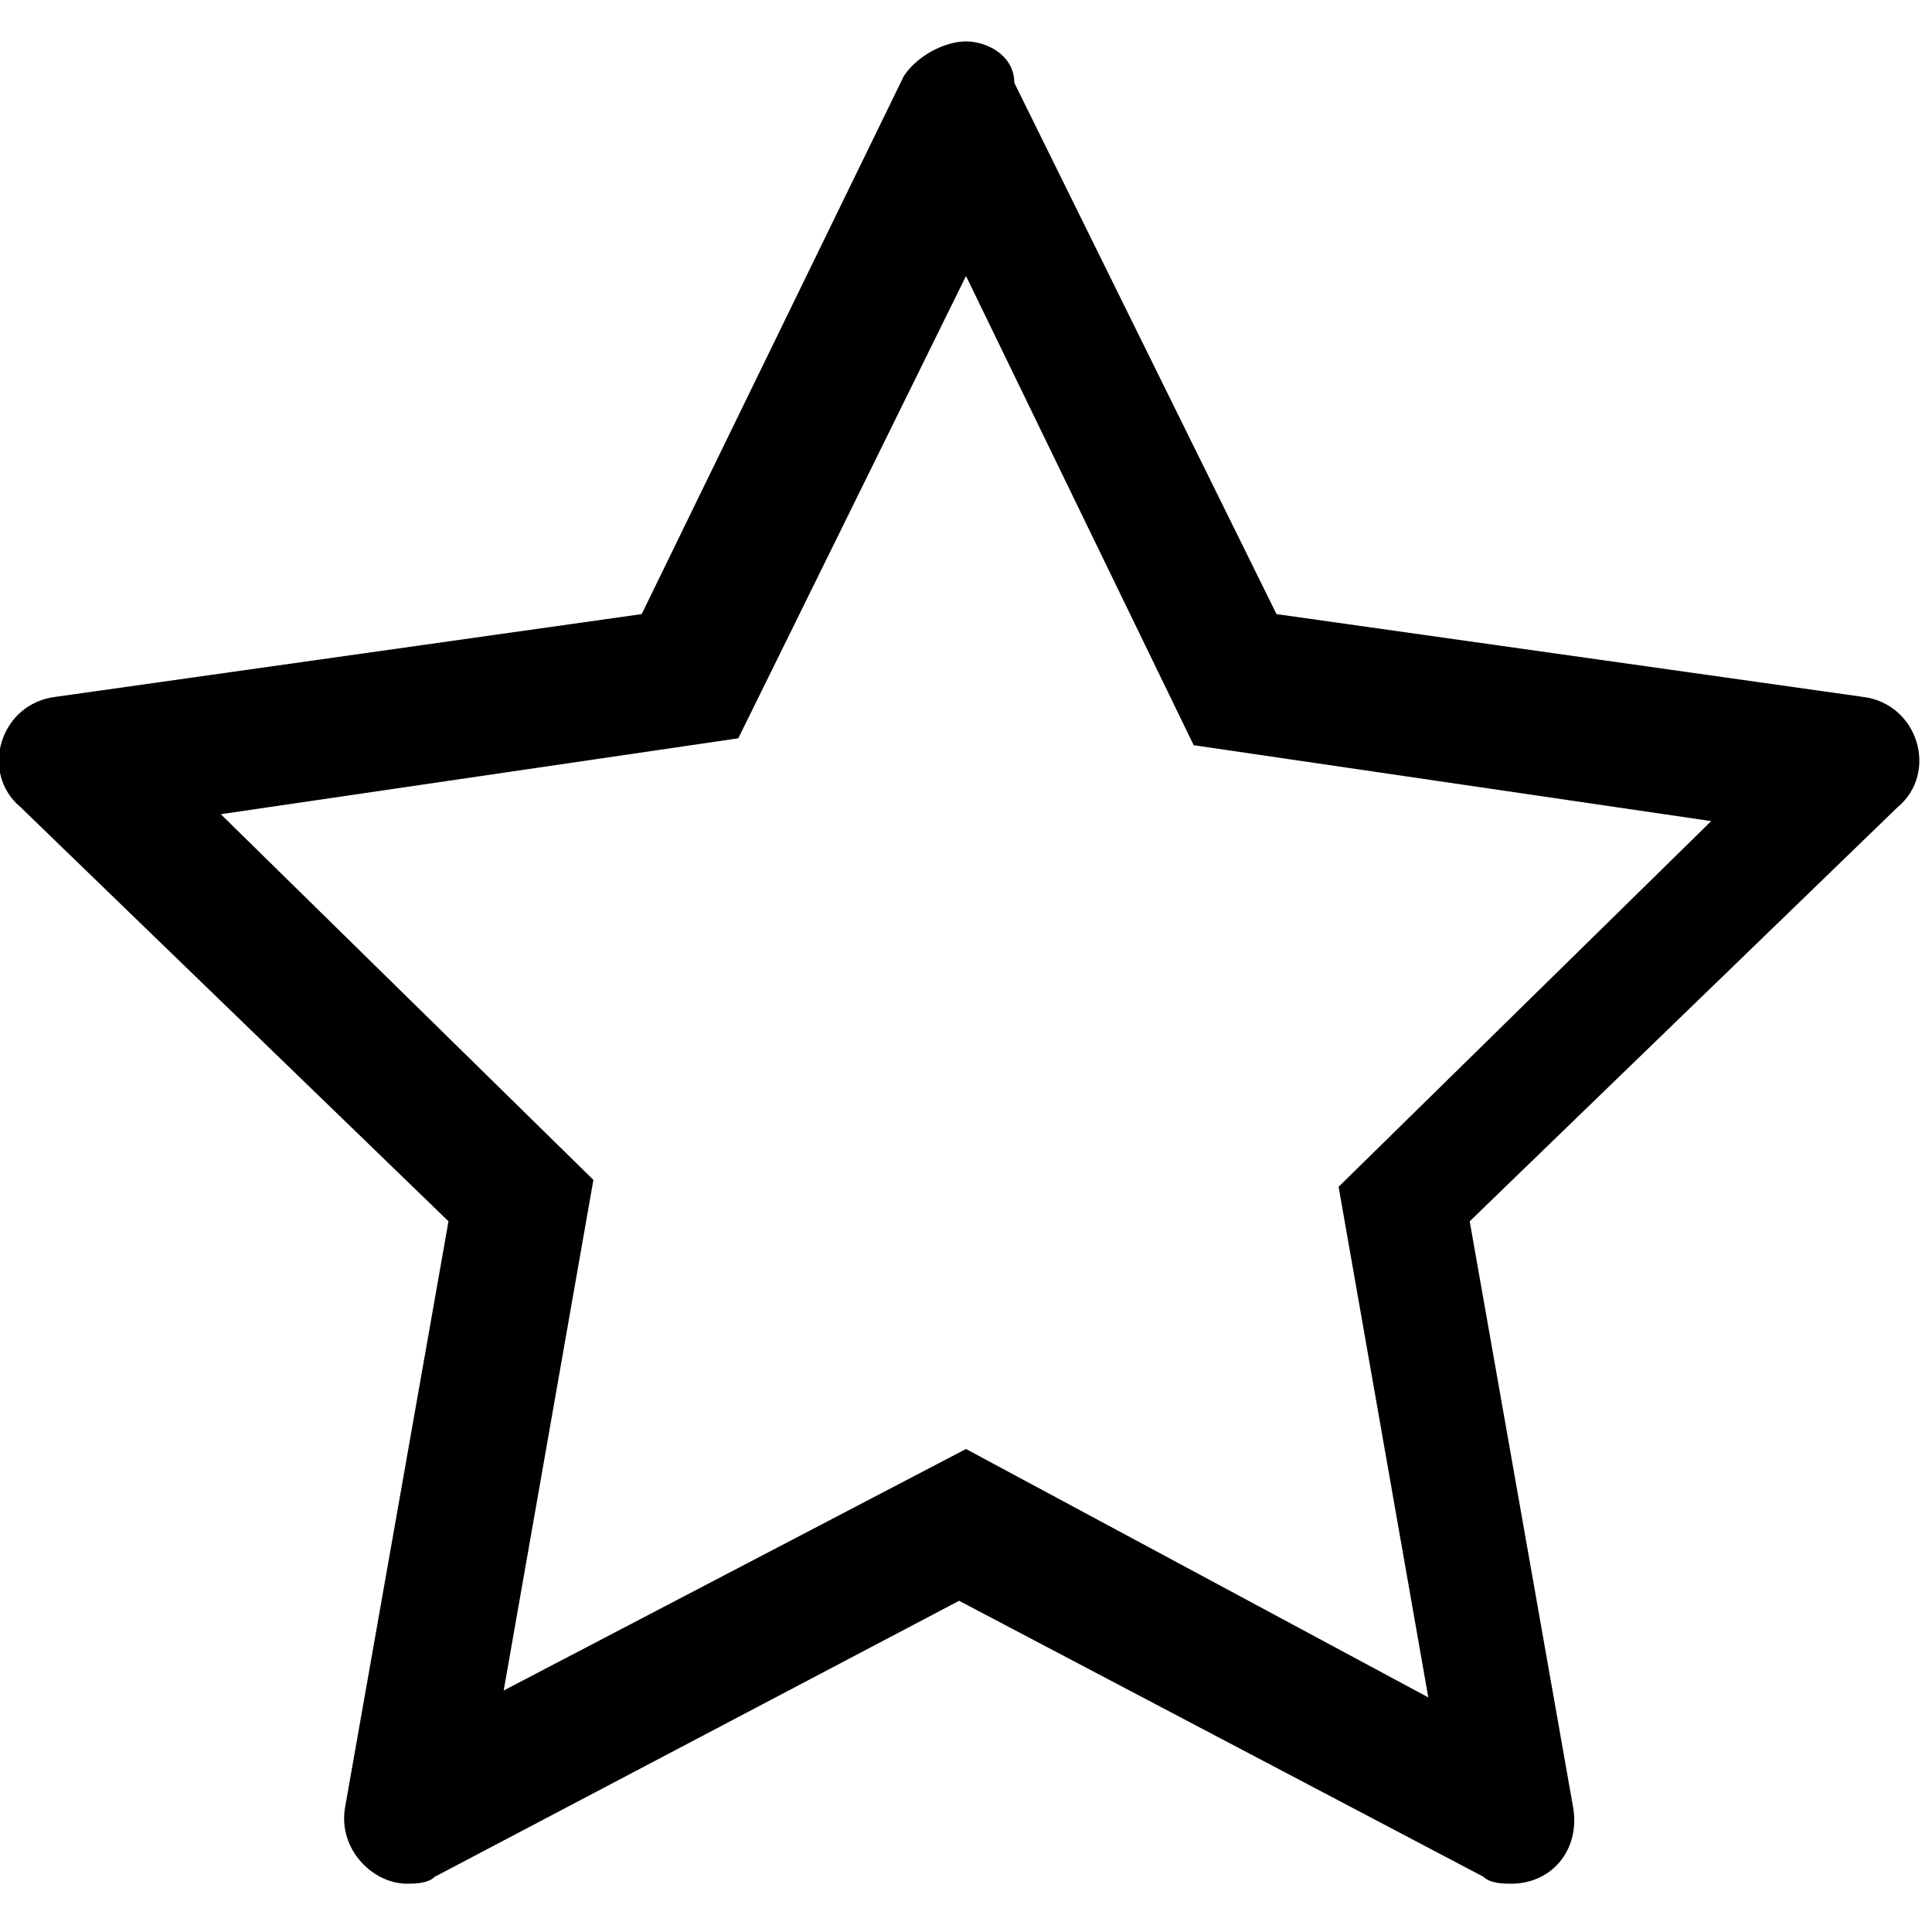
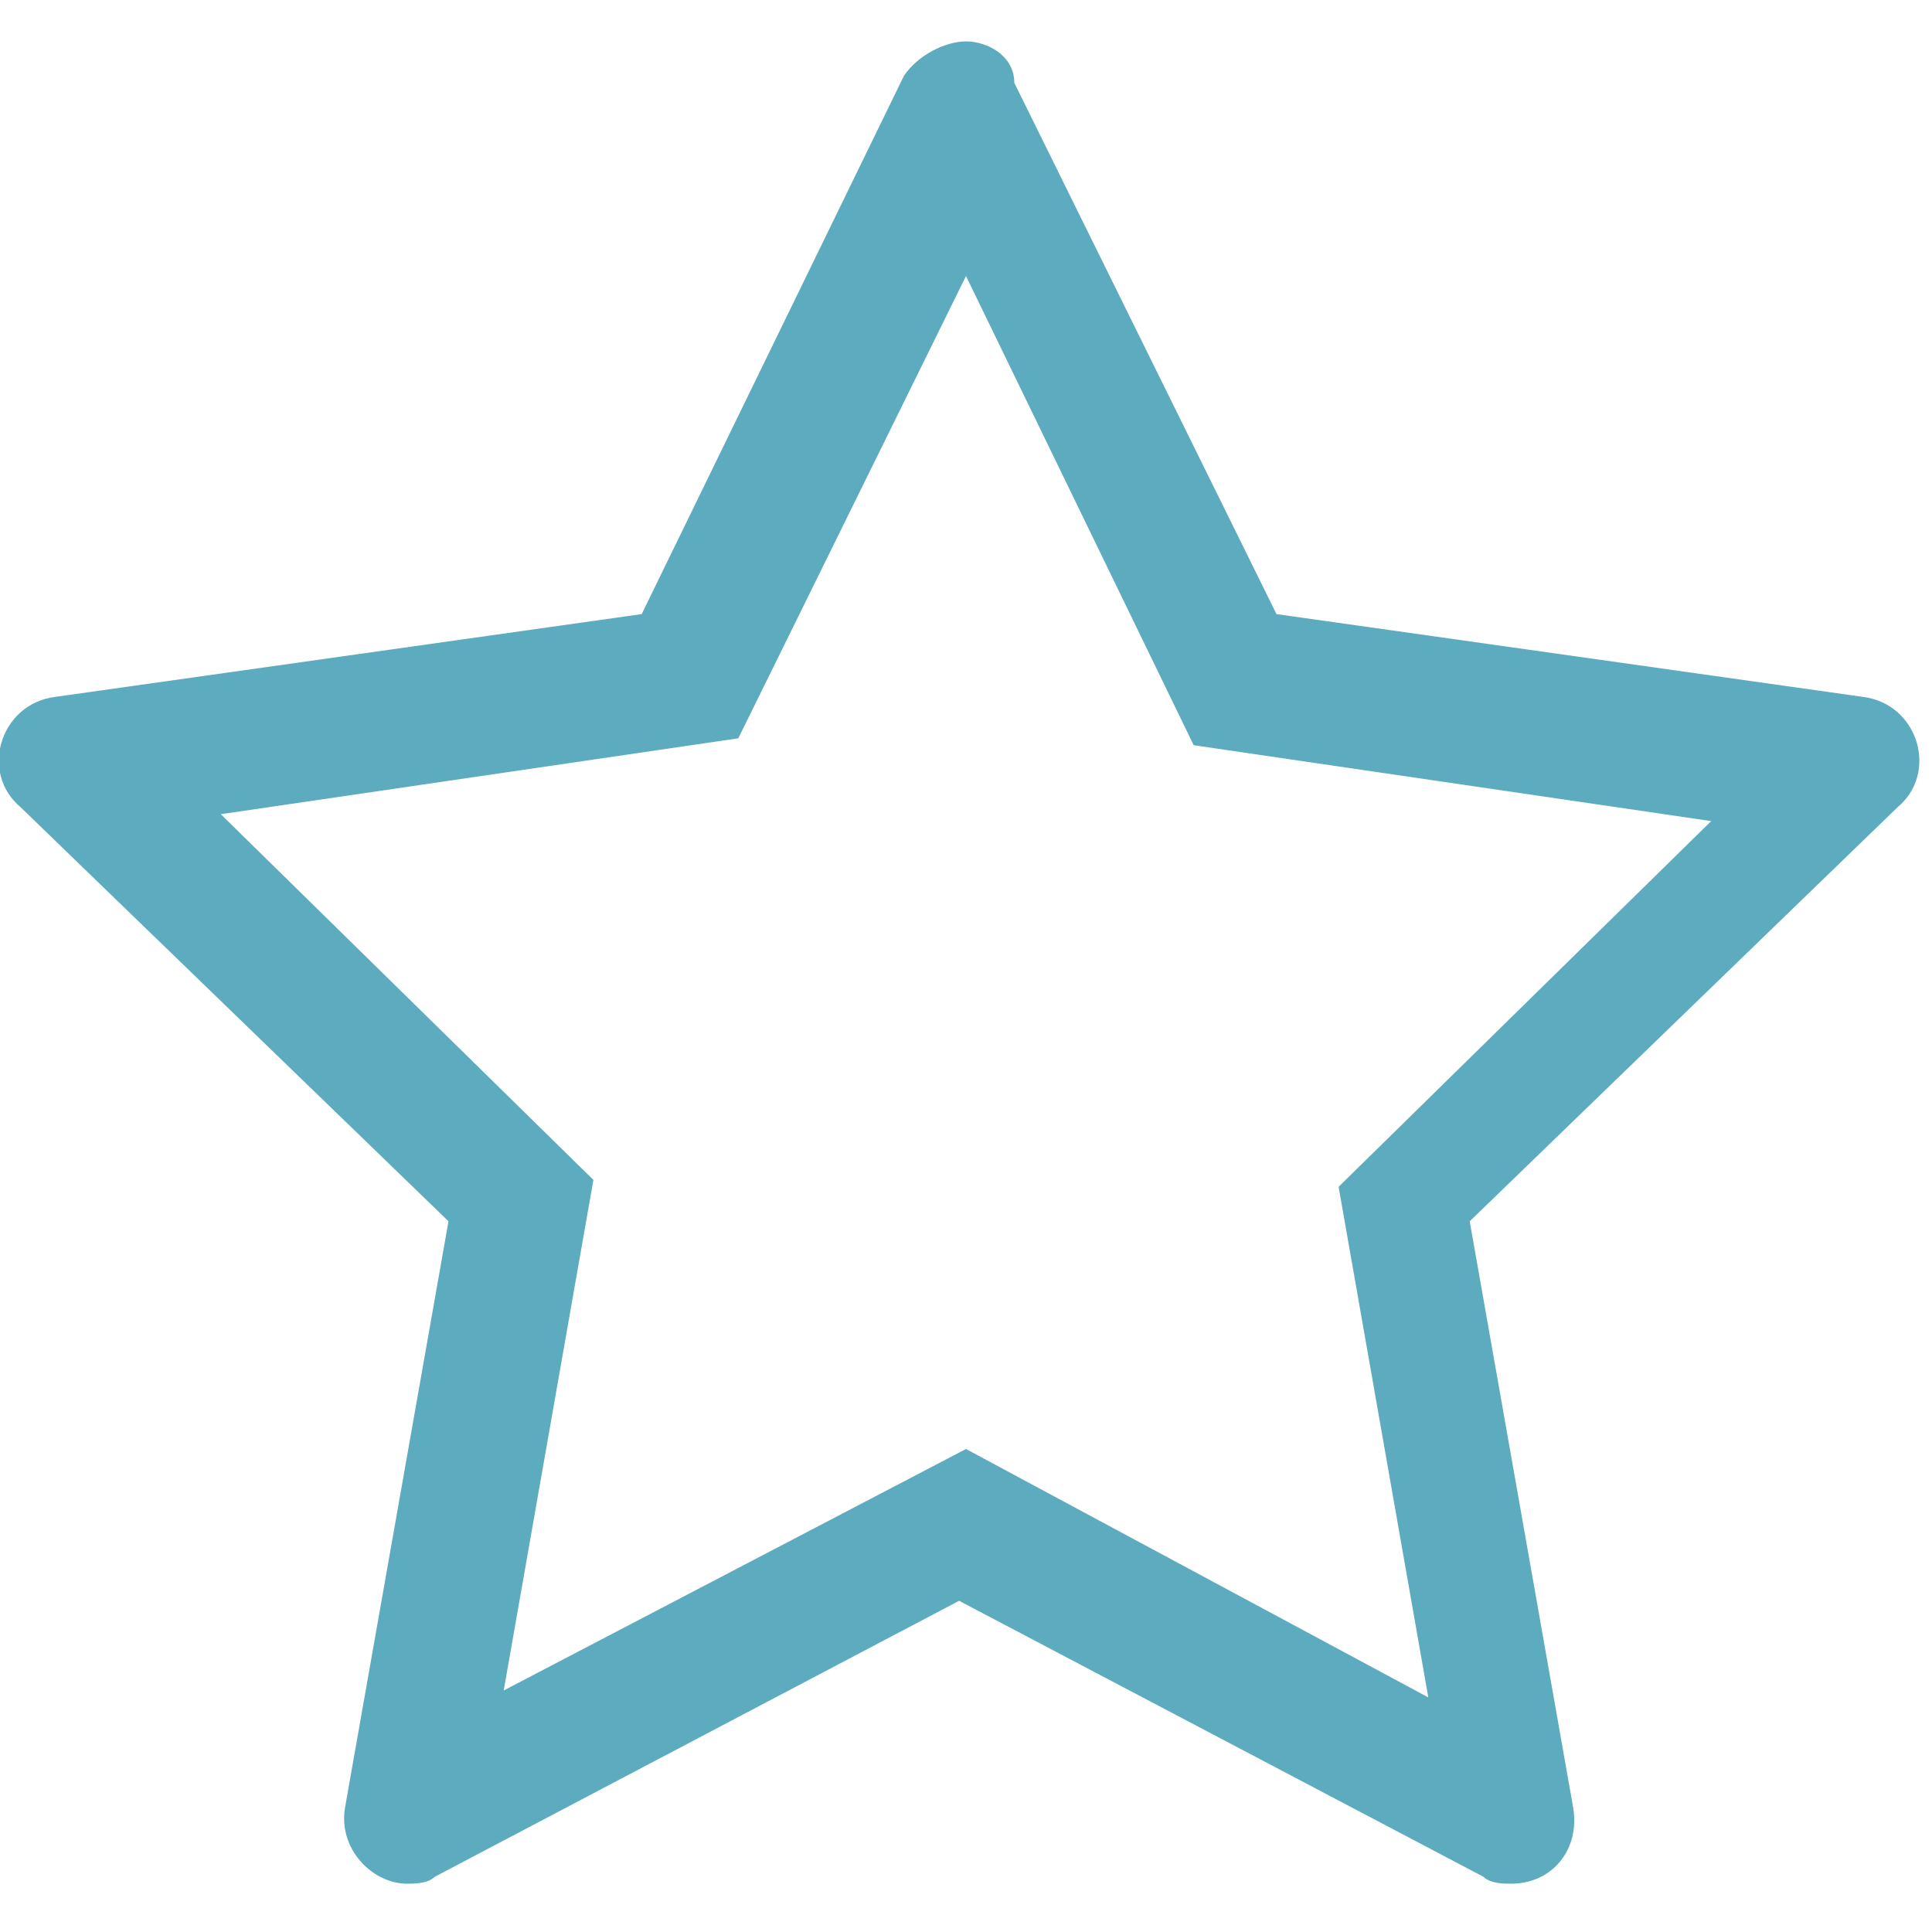
<svg xmlns="http://www.w3.org/2000/svg" version="1.1" id="Layer_1" x="0px" y="0px" viewBox="0 0 28 28" style="enable-background:new 0 0 28 28;" xml:space="preserve">
-   <path d="M14,4l3.3,6.8l7.5,1.1l-5.4,5.3l1.3,7.4L14,21l-6.7,3.5l1.3-7.4l-5.4-5.3l7.5-1.1L14,4 M14,0.6c-0.3,0-0.7,0.2-0.9,0.5  L9.3,8.9l-8.5,1.2c-0.8,0.1-1.1,1.1-0.5,1.6l6.2,6L5,26.2c-0.1,0.6,0.4,1.1,0.9,1.1c0.1,0,0.3,0,0.4-0.1l7.6-4l7.6,4  c0.1,0.1,0.3,0.1,0.4,0.1c0.6,0,1-0.5,0.9-1.1l-1.5-8.5l6.2-6c0.6-0.5,0.3-1.5-0.5-1.6l-8.5-1.2l-3.8-7.7C14.7,0.8,14.3,0.6,14,0.6  L14,0.6z" />
+   <path fill="#5CABBE" d="M14,4l3.3,6.8l7.5,1.1l-5.4,5.3l1.3,7.4L14,21l-6.7,3.5l1.3-7.4l-5.4-5.3l7.5-1.1L14,4 M14,0.6c-0.3,0-0.7,0.2-0.9,0.5  L9.3,8.9l-8.5,1.2c-0.8,0.1-1.1,1.1-0.5,1.6l6.2,6L5,26.2c-0.1,0.6,0.4,1.1,0.9,1.1c0.1,0,0.3,0,0.4-0.1l7.6-4l7.6,4  c0.1,0.1,0.3,0.1,0.4,0.1c0.6,0,1-0.5,0.9-1.1l-1.5-8.5l6.2-6c0.6-0.5,0.3-1.5-0.5-1.6l-8.5-1.2l-3.8-7.7C14.7,0.8,14.3,0.6,14,0.6  L14,0.6z" />
</svg>
